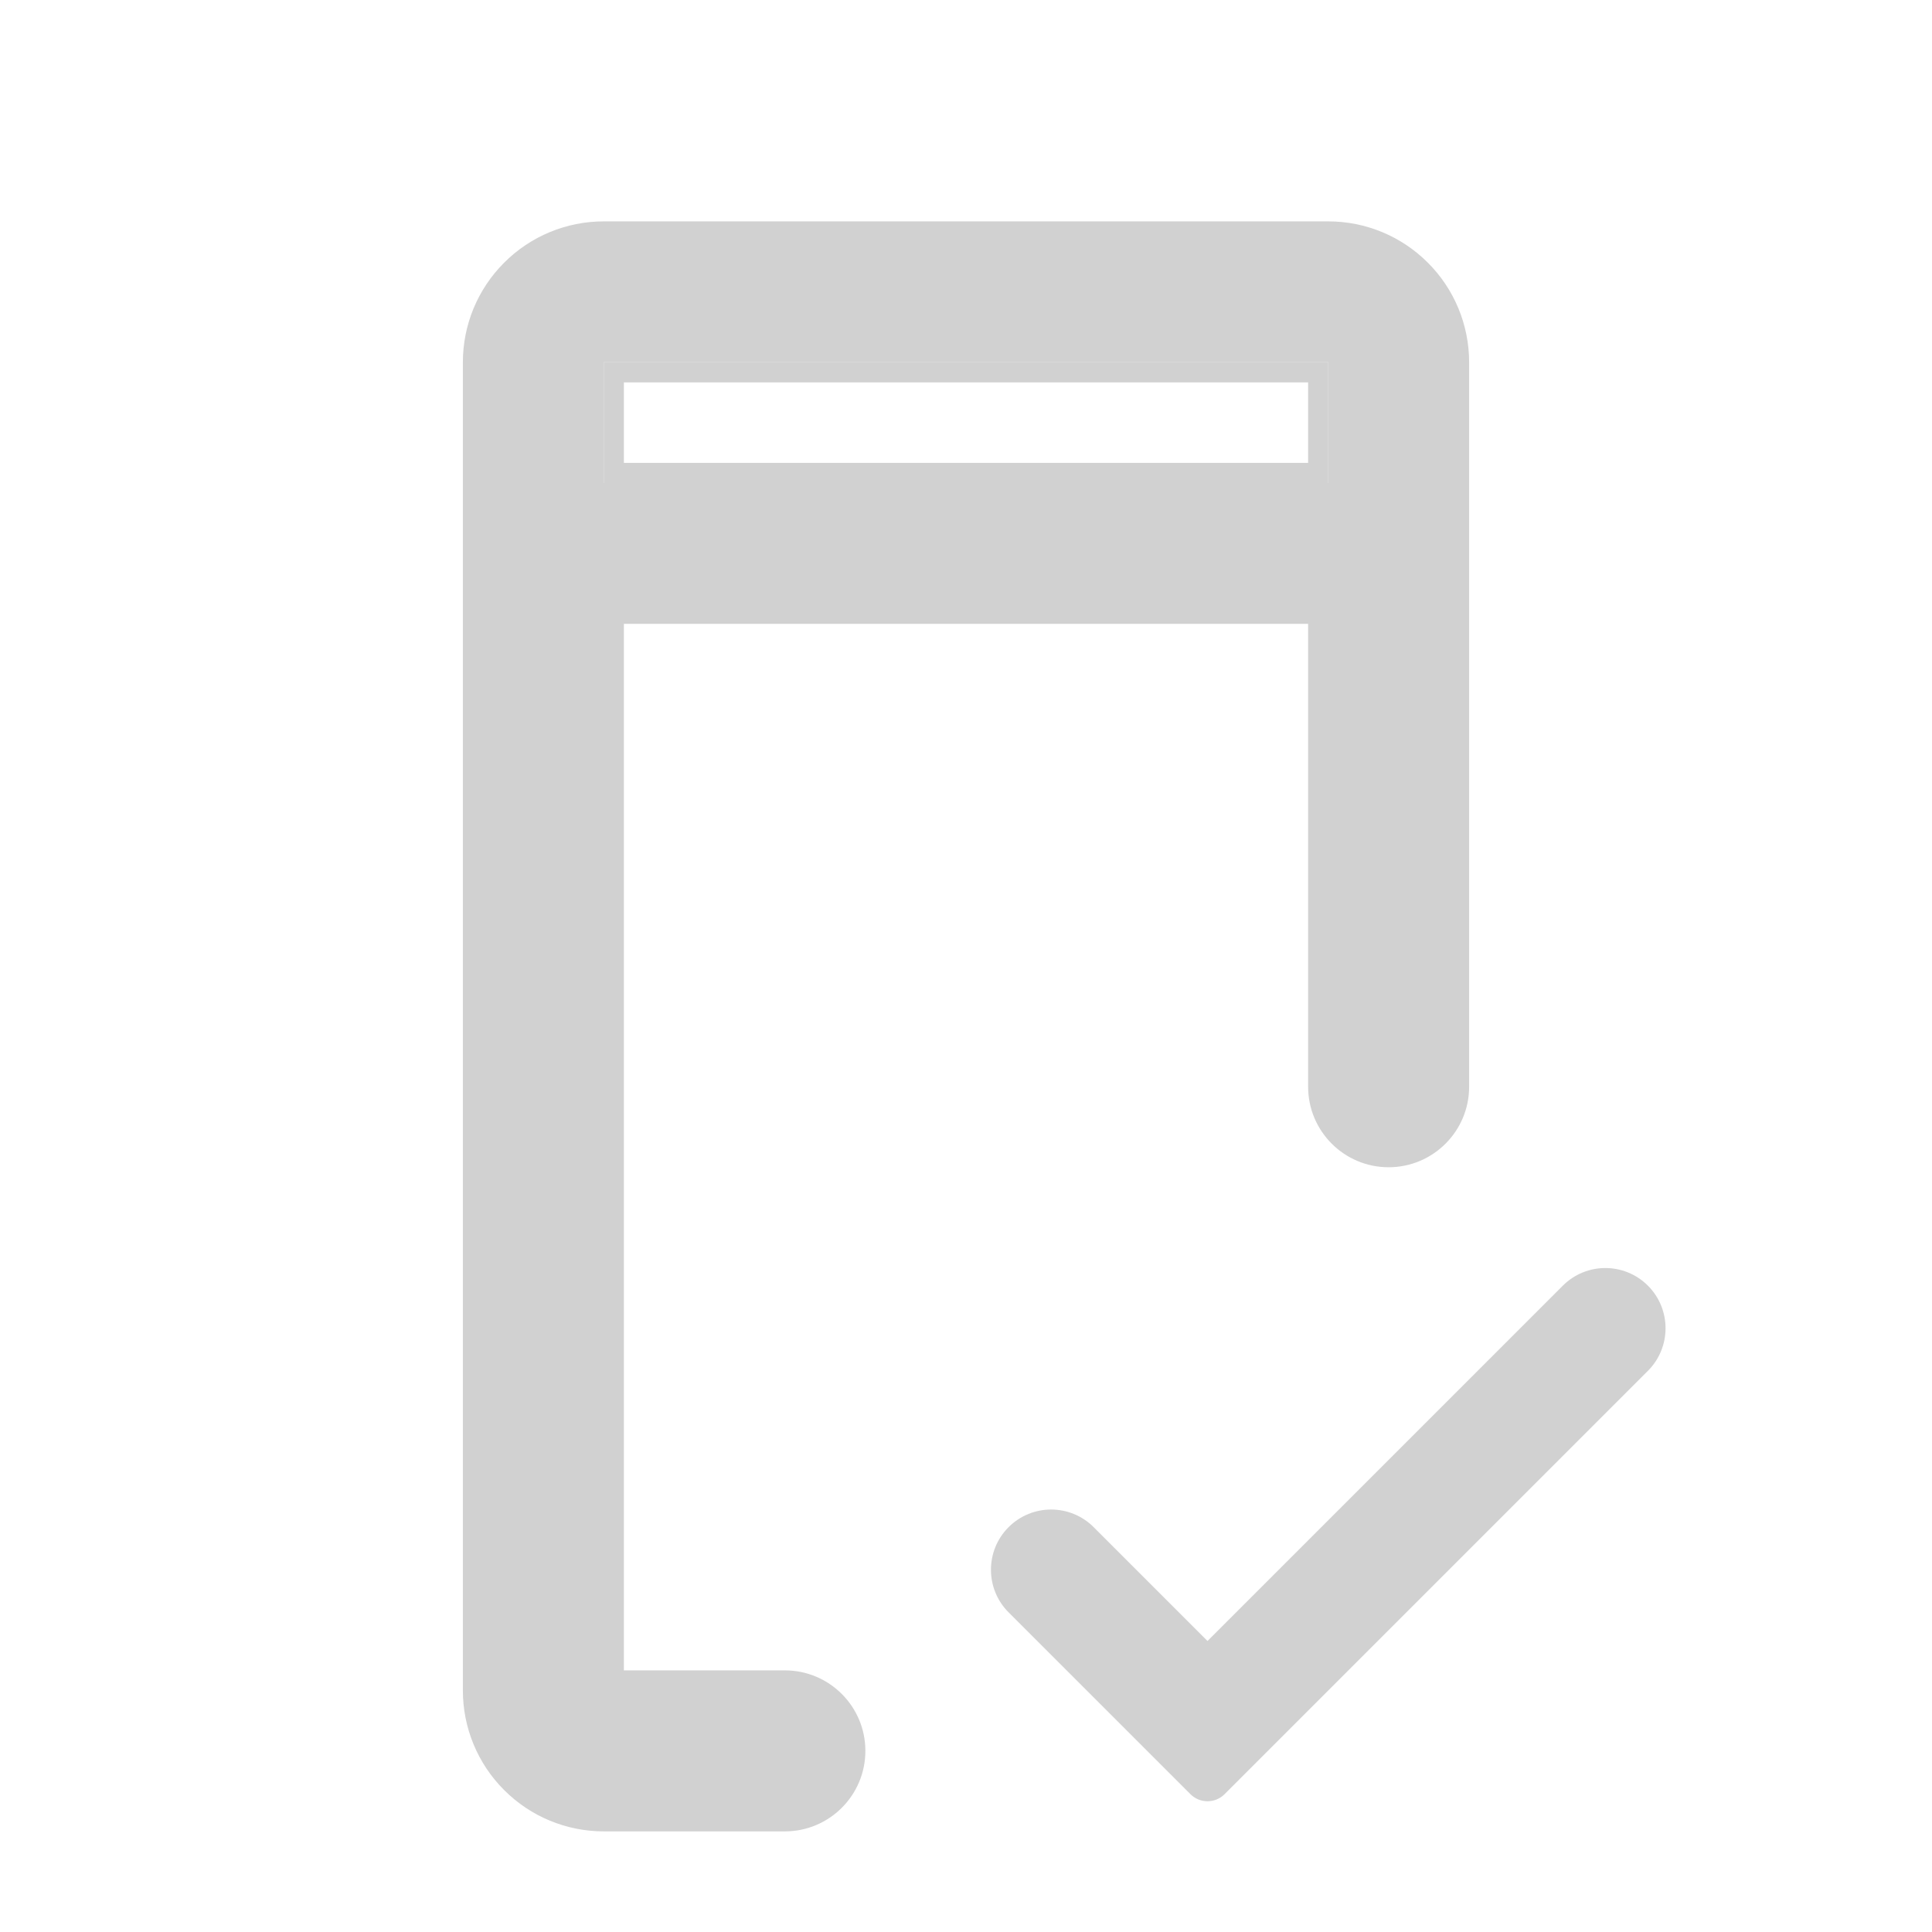
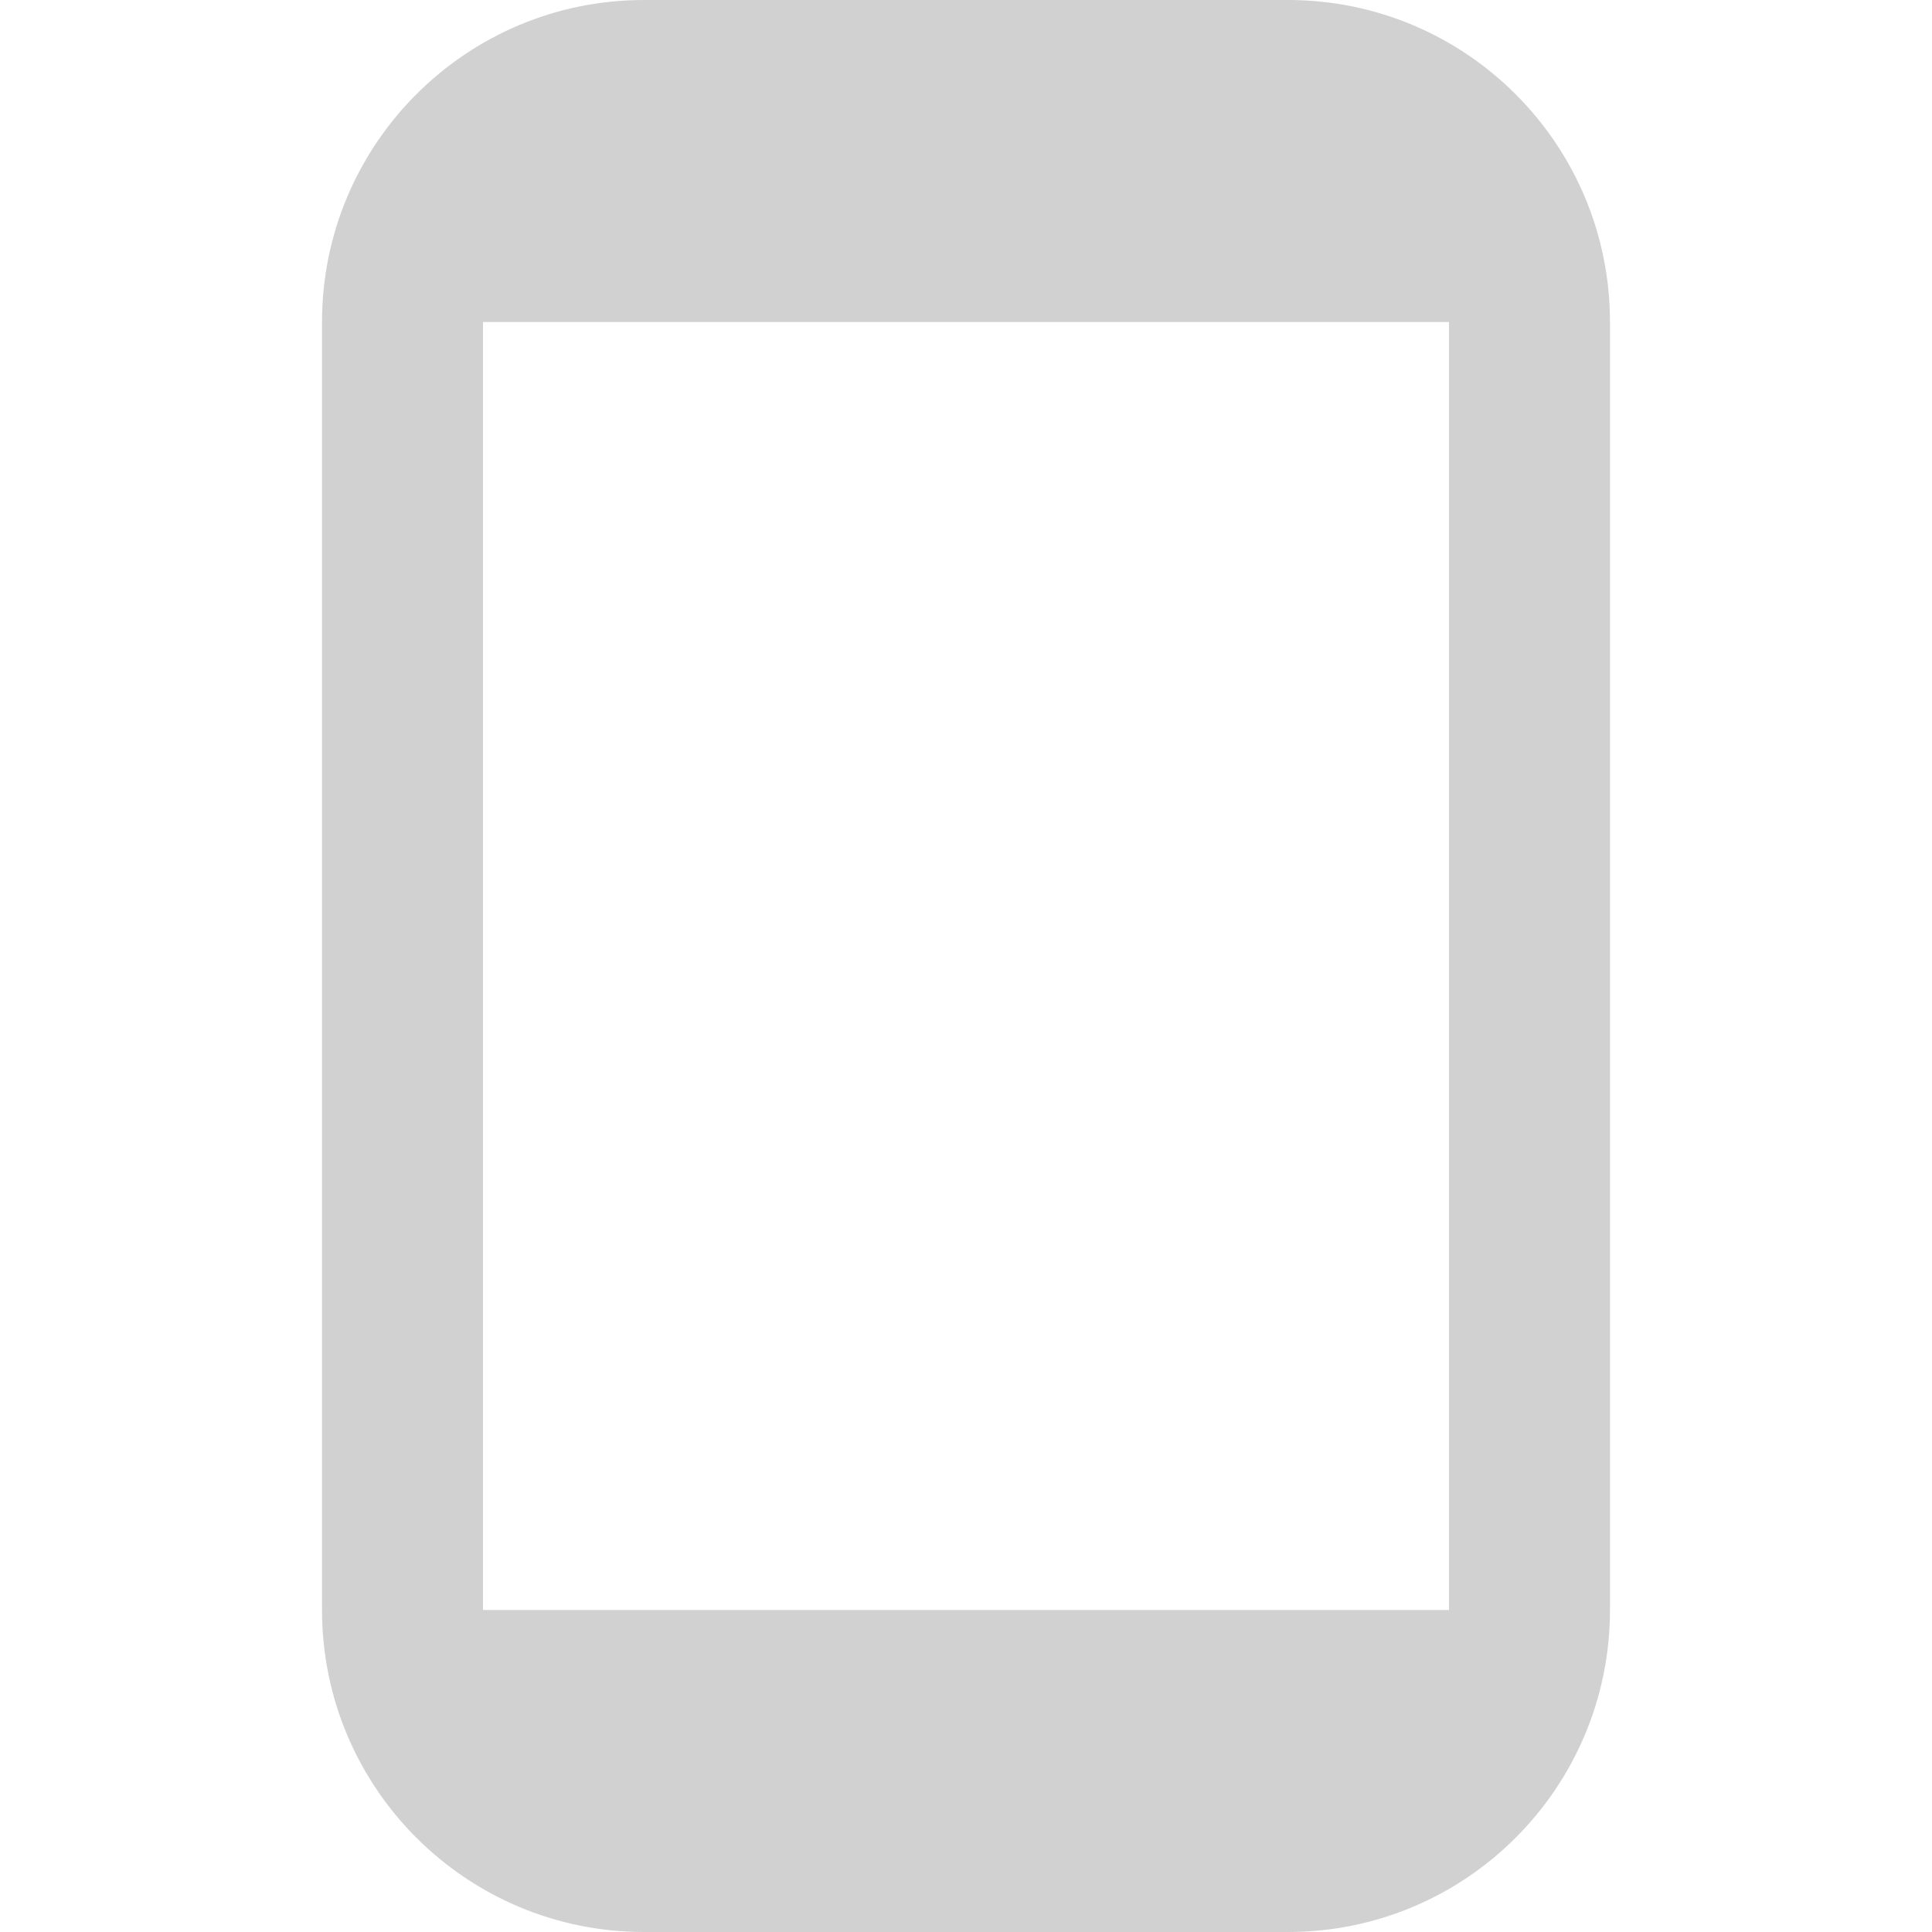
- <svg xmlns="http://www.w3.org/2000/svg" width="24" height="24" viewBox="0 0 24 24" fill="none">
-   <path d="M15 20.385L13.586 18.971C13.294 18.679 12.821 18.679 12.529 18.971C12.237 19.263 12.237 19.737 12.529 20.029L14.788 22.288C14.905 22.405 15.095 22.405 15.212 22.288L20.471 17.029C20.763 16.737 20.763 16.263 20.471 15.971C20.179 15.679 19.706 15.679 19.414 15.971L15 20.385Z" fill="#d1d1d1" />
-   <path fill-rule="evenodd" clip-rule="evenodd" d="M7.75 20.75H9.75C10.302 20.75 10.75 21.198 10.75 21.75C10.75 22.302 10.302 22.75 9.75 22.75H7.5C7.036 22.75 6.591 22.566 6.263 22.237C5.934 21.909 5.75 21.464 5.75 21V4.5C5.75 4.036 5.934 3.591 6.263 3.263C6.591 2.934 7.036 2.75 7.5 2.75H16.5C16.964 2.75 17.409 2.934 17.737 3.263C18.066 3.591 18.25 4.036 18.25 4.5V13.5C18.25 14.052 17.802 14.5 17.25 14.5C16.698 14.5 16.25 14.052 16.25 13.5V7.75H7.75V20.75ZM16.5 4.5H7.5V6H16.5V4.5Z" fill="#d1d1d1" />
-   <path fill-rule="evenodd" clip-rule="evenodd" d="M7.5 4.5H16.5V6H7.5V4.5ZM16.25 4.75H7.75V5.75H16.25V4.75Z" fill="#d1d1d1" />
+ <svg xmlns="http://www.w3.org/2000/svg" width="28" height="28" viewBox="0 0 28 28" fill="none">
+   <path fill-rule="evenodd" clip-rule="evenodd" d="M4.667 4.667V23.333C4.667 25.911 6.756 28 9.333 28H18.667C21.244 28 23.333 25.911 23.333 23.333V4.667C23.333 2.089 21.244 0 18.667 0H9.333C6.756 0 4.667 2.089 4.667 4.667ZM21 23.333V4.667H7V23.333H21Z" fill="#d1d1d1" />
</svg>
